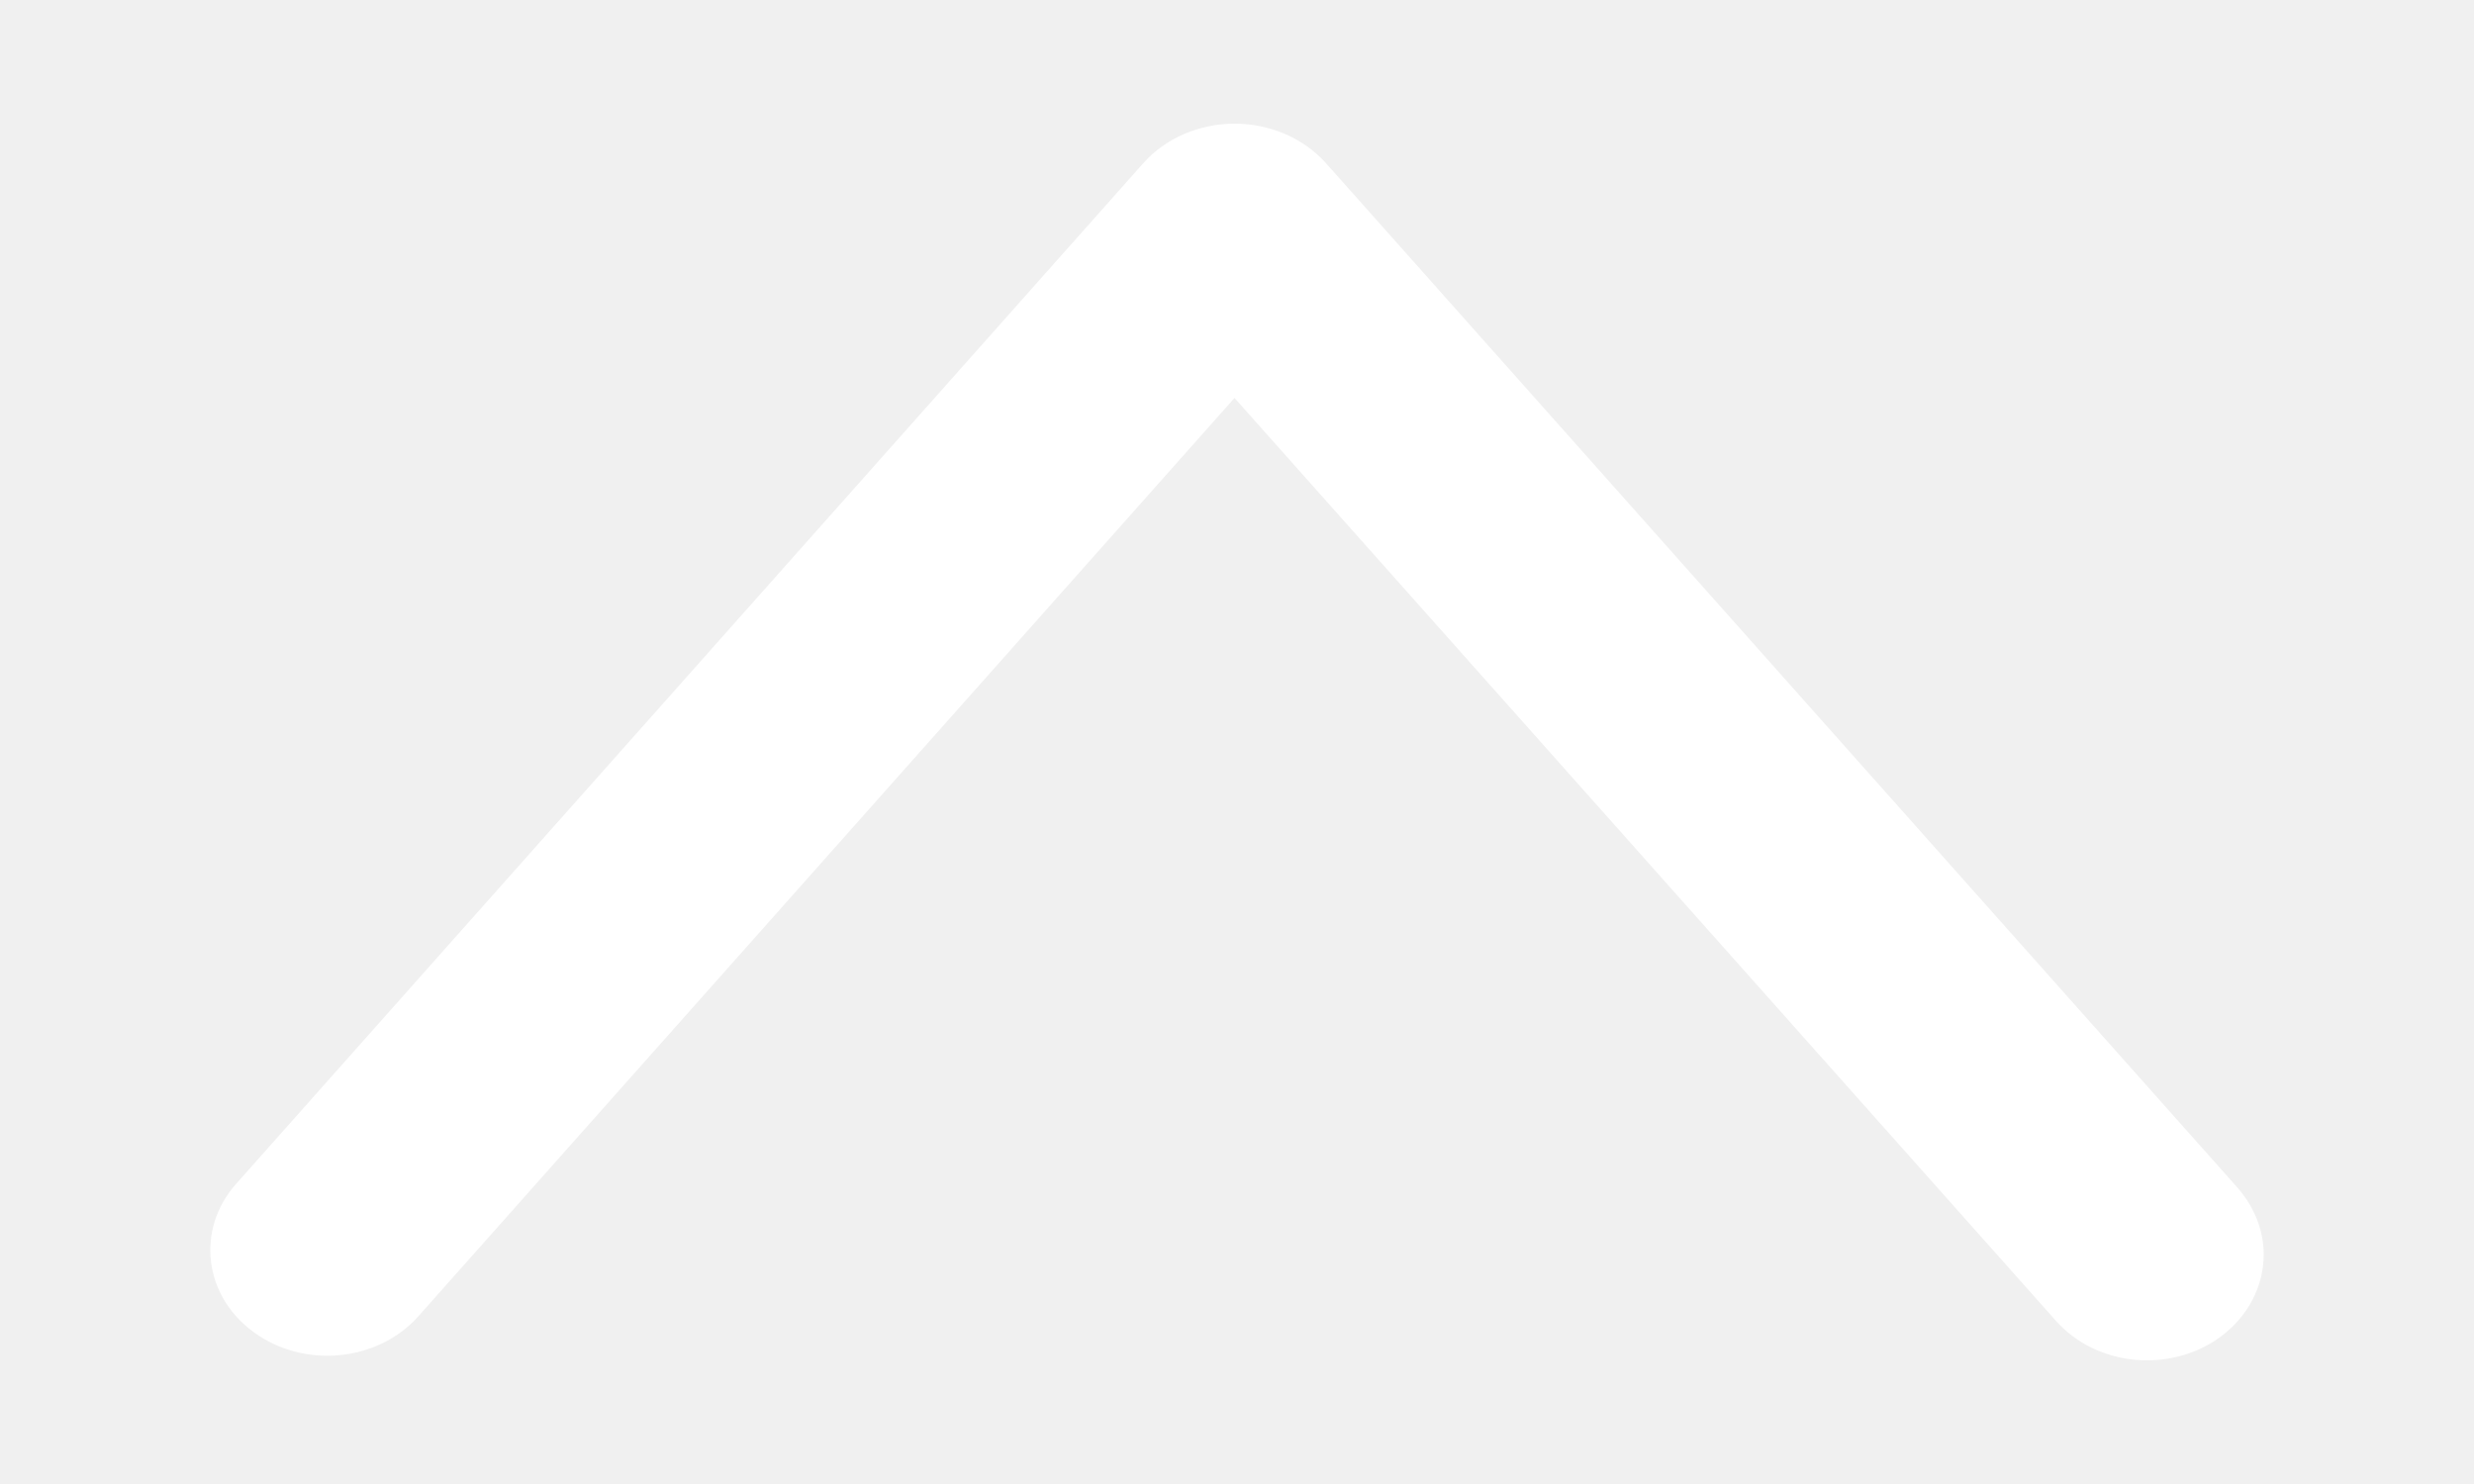
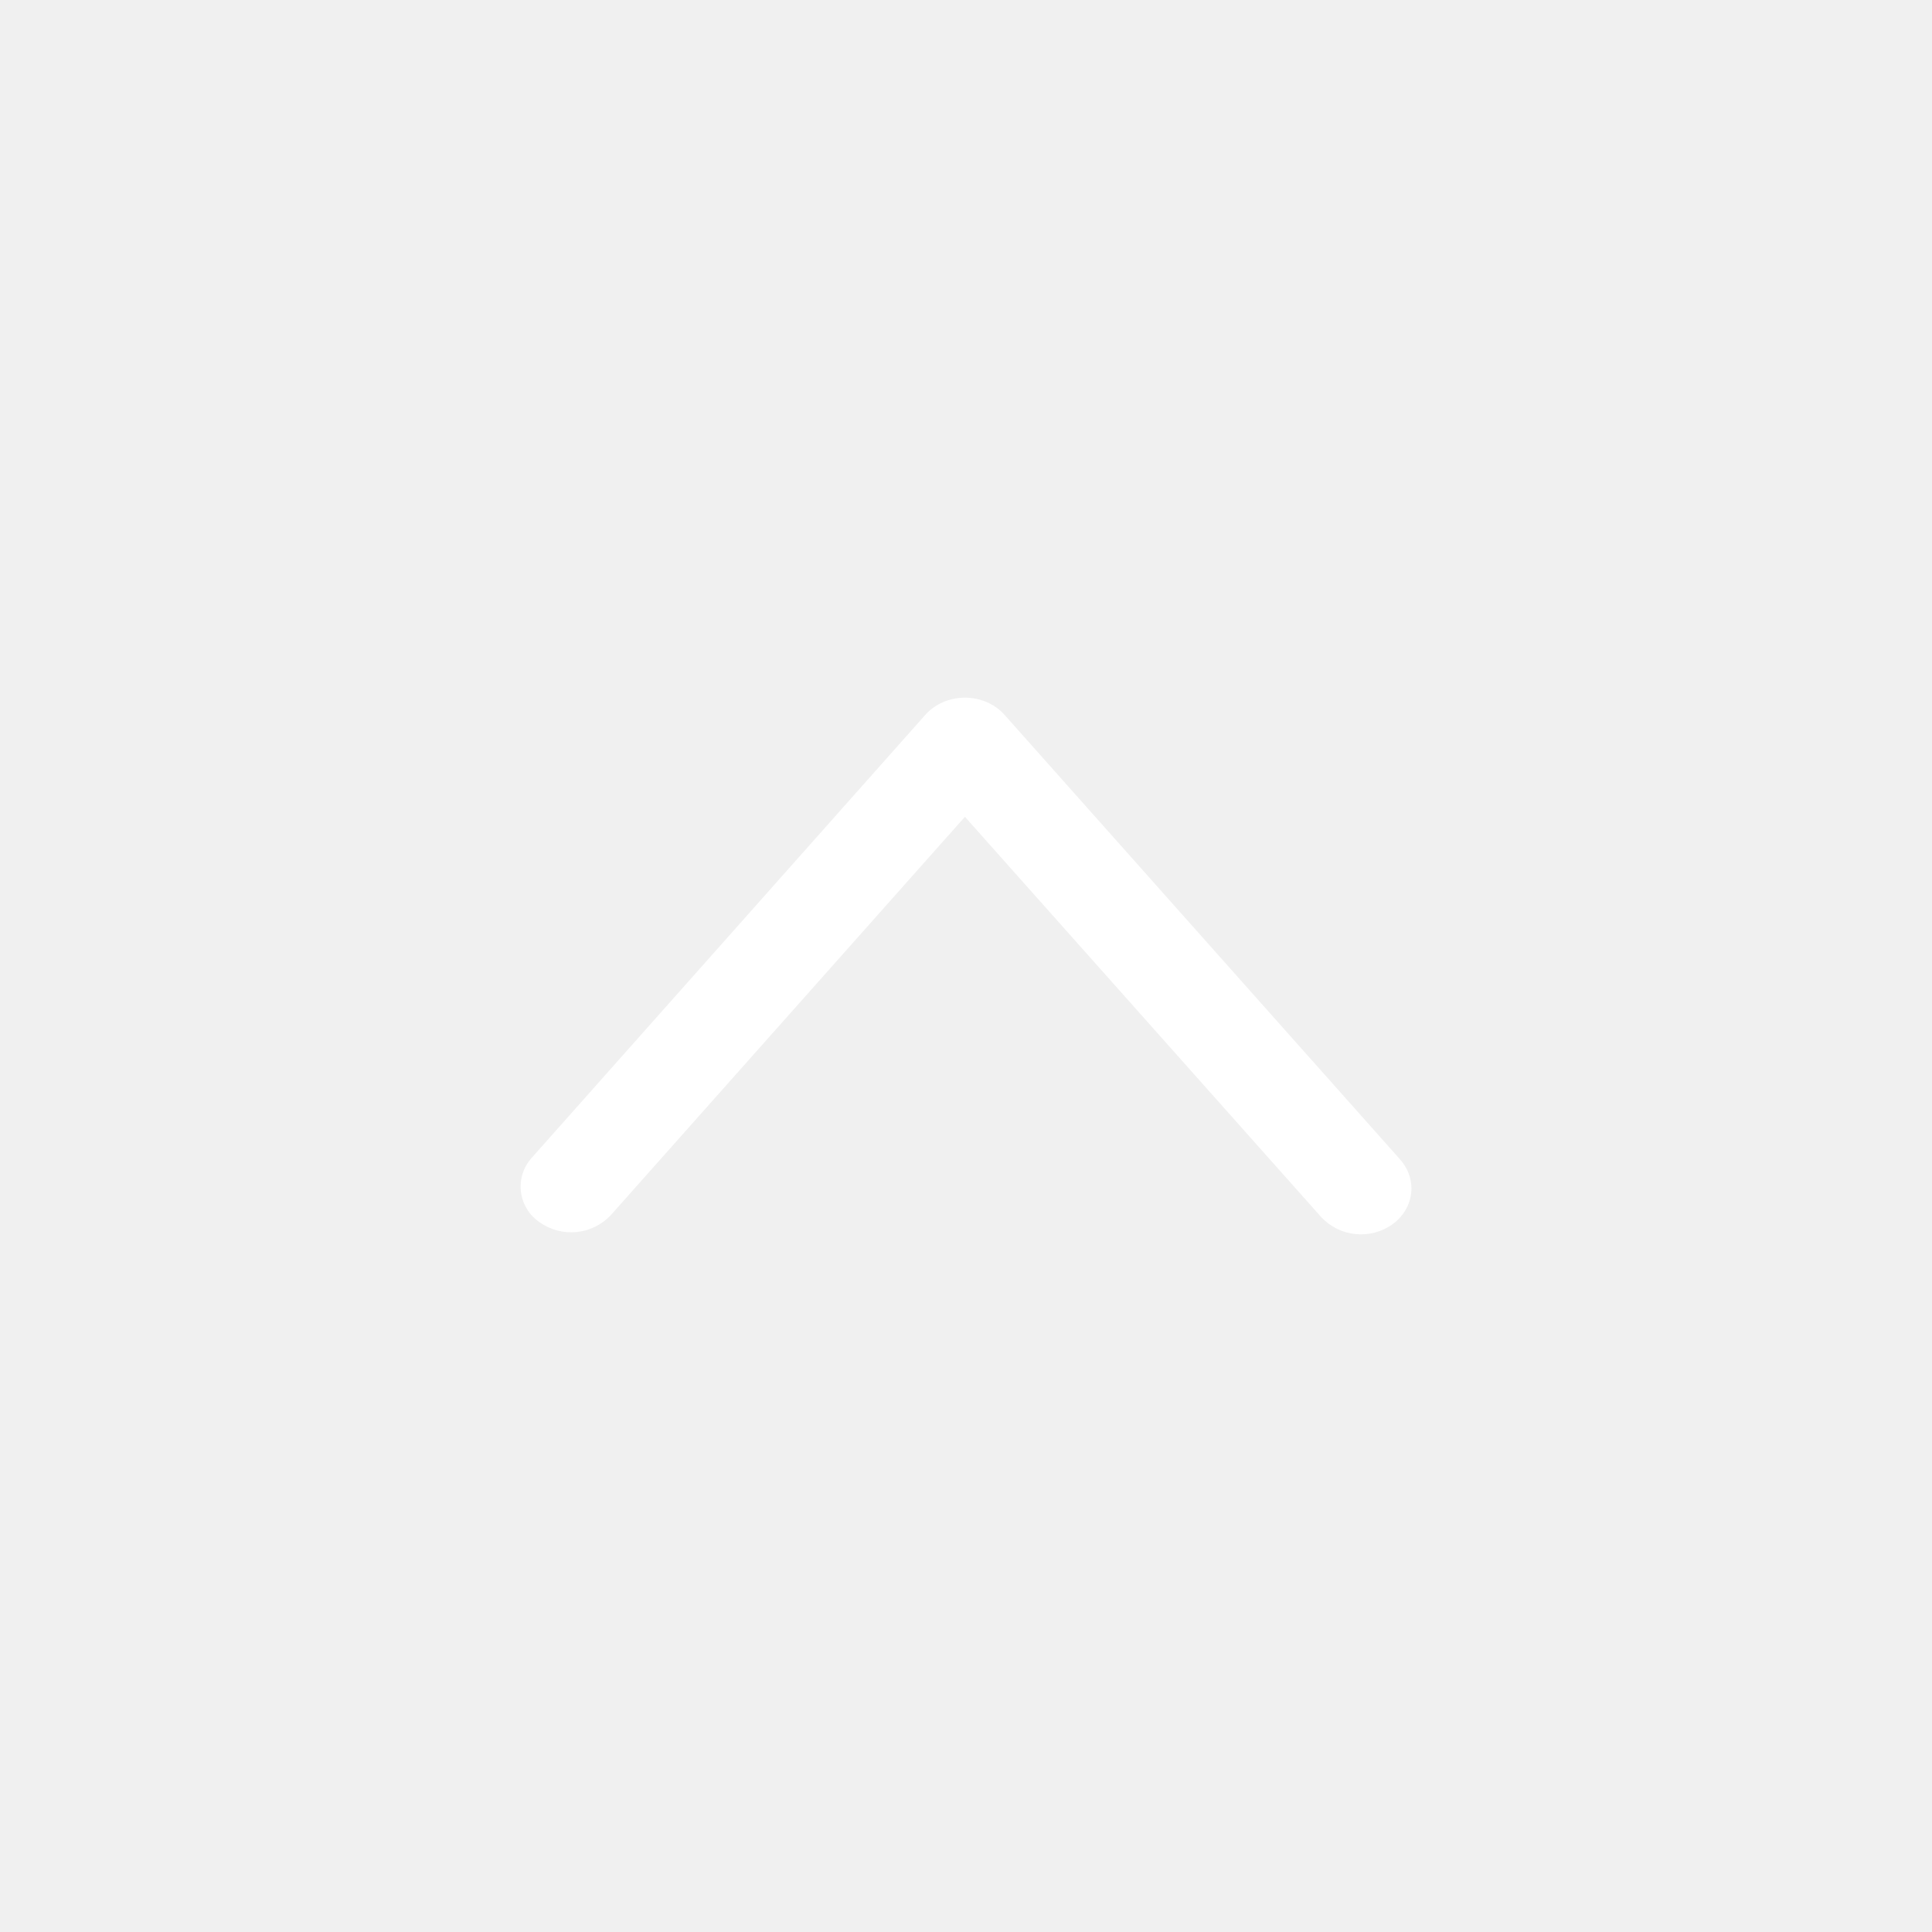
- <svg xmlns="http://www.w3.org/2000/svg" width="10px" height="6px" viewBox="0 0 10 6" version="1.1">
-   <defs />
-   <g id="用戶管理" stroke="none" stroke-width="1" fill="none" fill-rule="evenodd">
-     <g id="用戶管理--編輯" transform="translate(-130, -67)" fill="#FFFFFF">
-       <g id="sideBar" transform="translate(0, 50)">
-         <g id="Group">
-           <g id="menu_l1">
-             <g id="展开" transform="translate(129, 14)">
-               <g transform="translate(6, 6) scale(-1, -1) rotate(-270) translate(-6, -6) " id="Path">
-                 <path d="M7.804,1.954 L3.659,5.641 C3.559,5.731 3.5,5.866 3.5,6.01 C3.5,6.153 3.559,6.289 3.659,6.378 L7.787,10.046 C7.971,10.209 8.24,10.177 8.387,9.973 C8.535,9.77 8.506,9.473 8.322,9.309 L4.609,6.01 L8.34,2.69 C8.524,2.527 8.554,2.23 8.406,2.026 C8.321,1.911 8.198,1.85 8.072,1.85 C7.978,1.85 7.884,1.885 7.804,1.954 Z" transform="translate(6, 5.999976) rotate(-180) translate(-6, -5.999976) " />
-               </g>
-             </g>
-           </g>
-         </g>
+ <svg xmlns="http://www.w3.org/2000/svg" xmlns:xlink="http://www.w3.org/1999/xlink" width="18" height="18" viewBox="0 0 18 18">
+   <defs>
+     <path id="a" d="M13.046 10.804c.07.08.104.174.104.268 0 .126-.06.249-.176.334a.507.507 0 0 1-.664-.066L8.99 7.61l-3.3 3.712a.507.507 0 0 1-.663.065.4.4 0 0 1-.073-.6l3.668-4.128c.089-.1.225-.159.368-.159.144 0 .279.059.369.16l3.687 4.144z" />
+   </defs>
+   <g fill="none" fill-rule="evenodd">
+     <g>
+       <mask id="b" fill="#fff">
+         <use xlink:href="#a" />
+       </mask>
+       <g fill="#FFF" mask="url(#b)">
+         <rect width="18" height="18" rx="4" />
      </g>
    </g>
  </g>
</svg>
